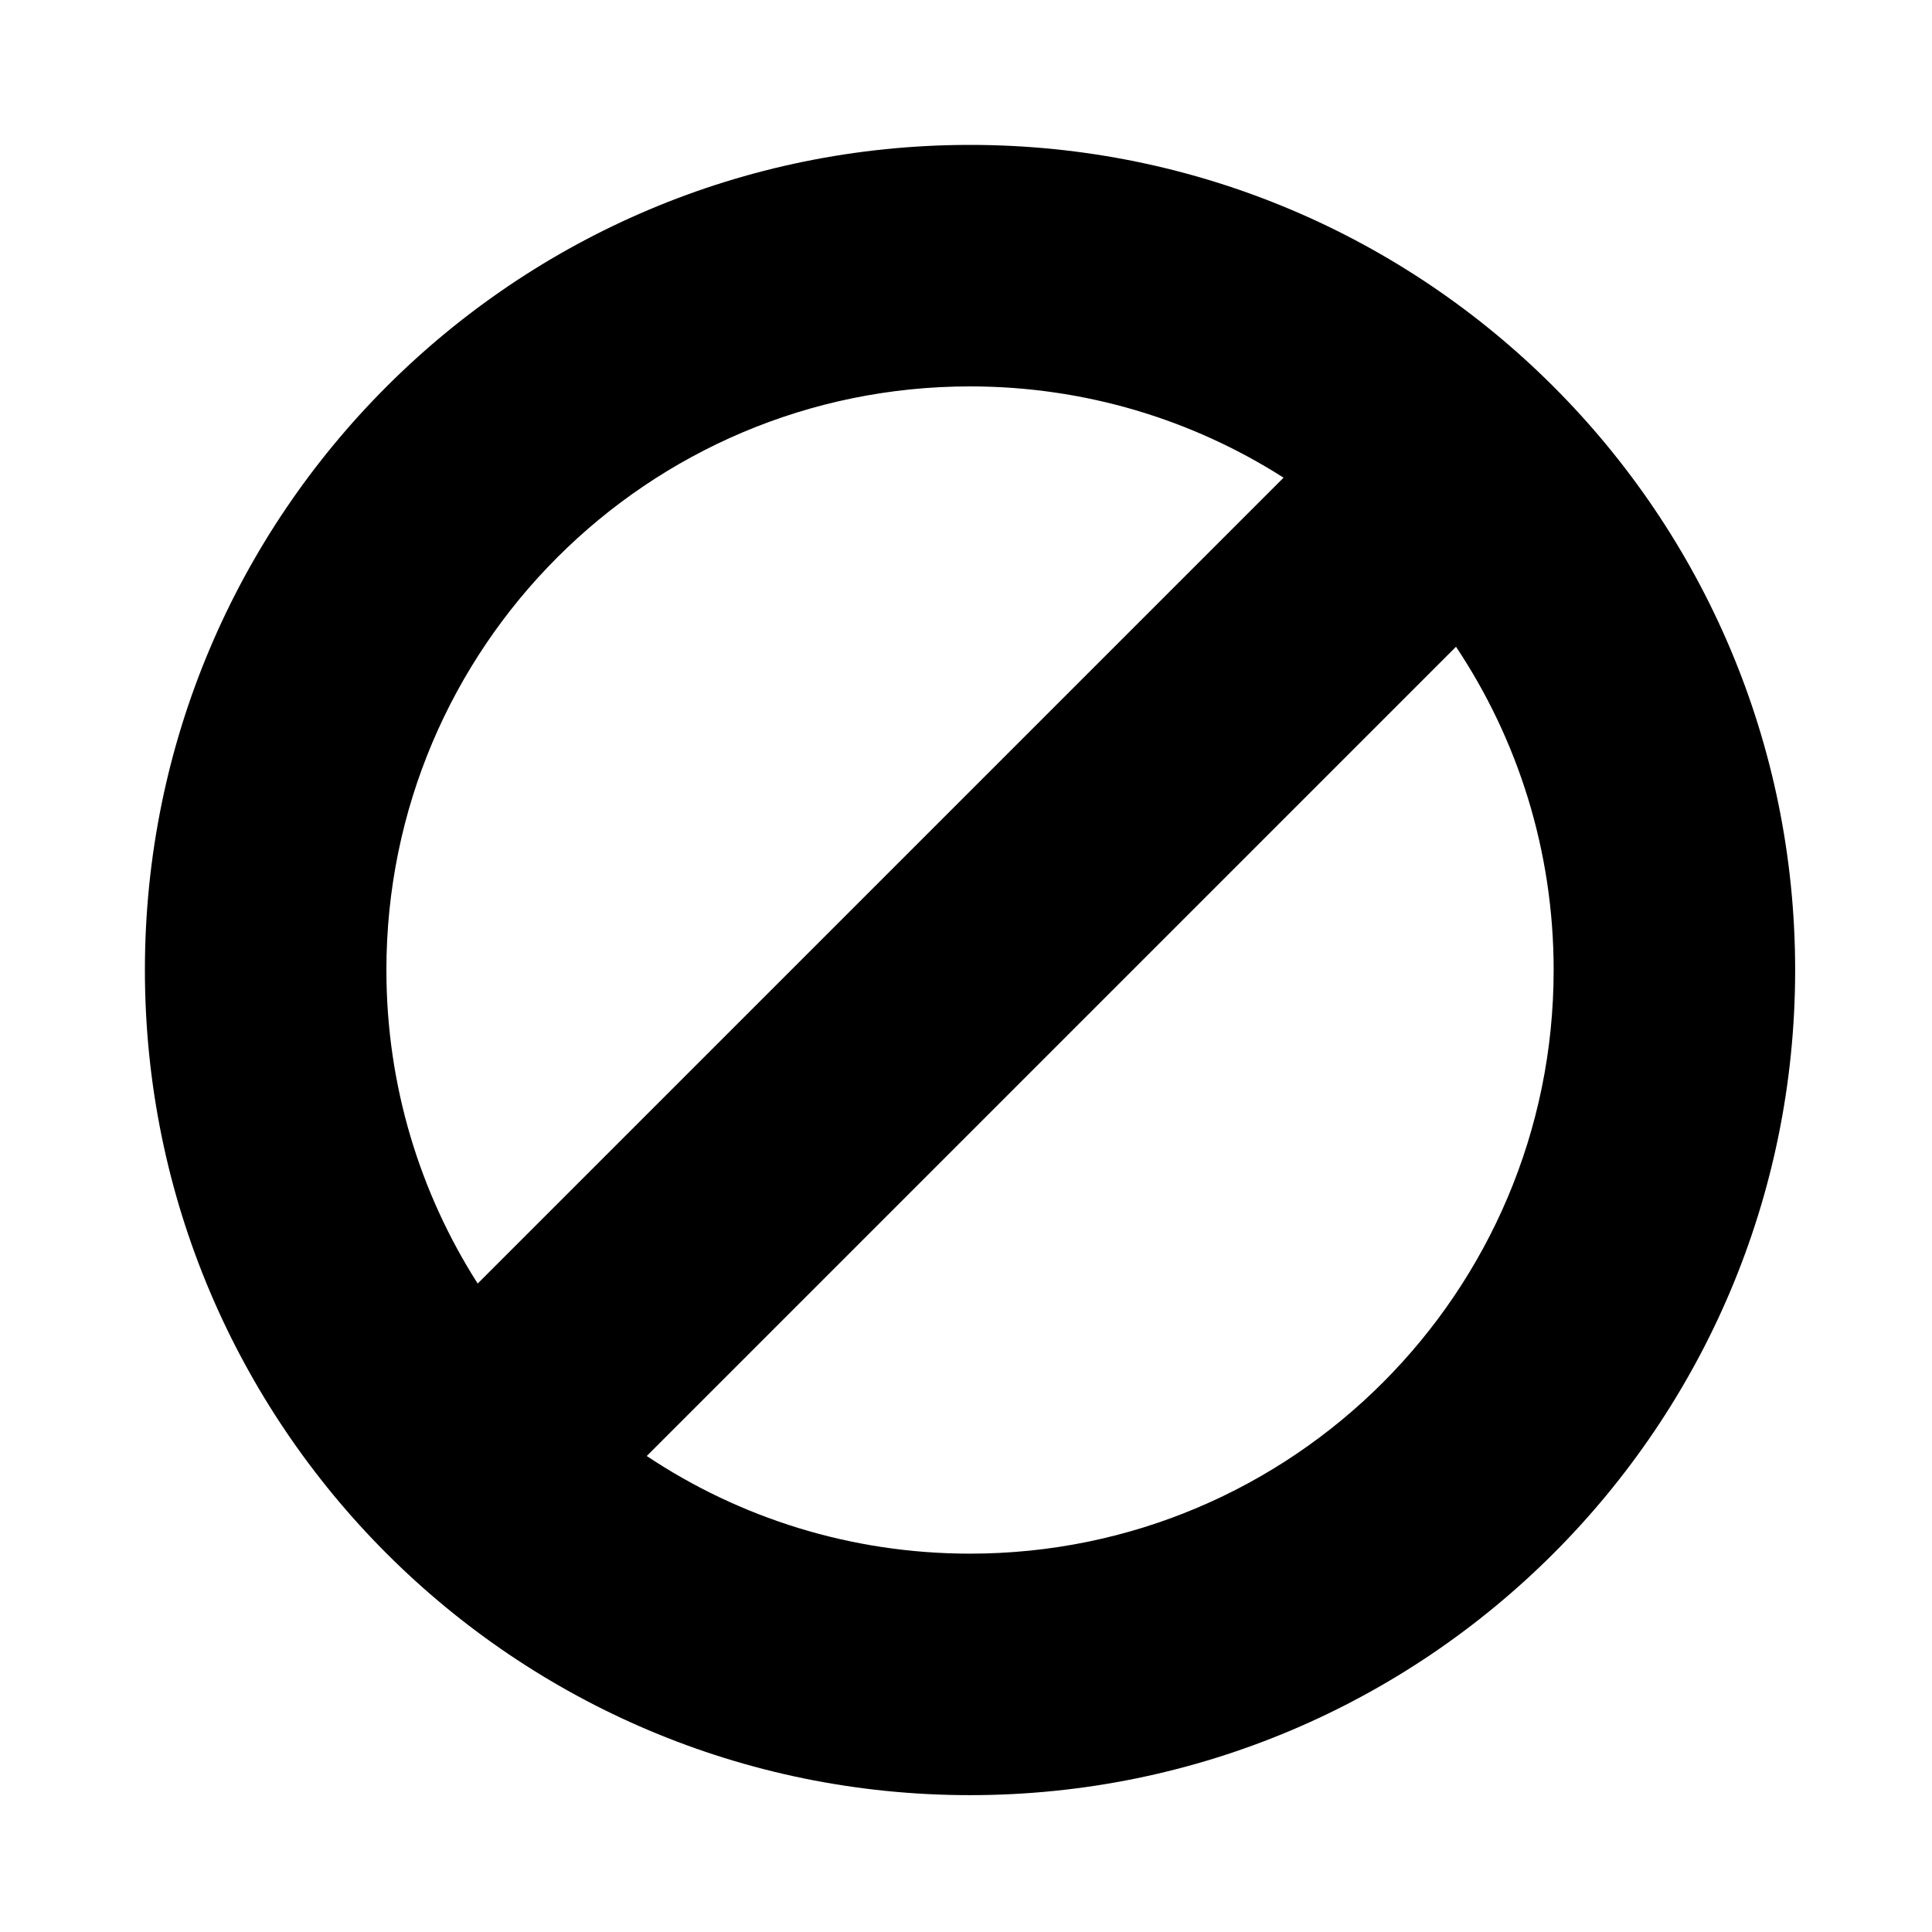
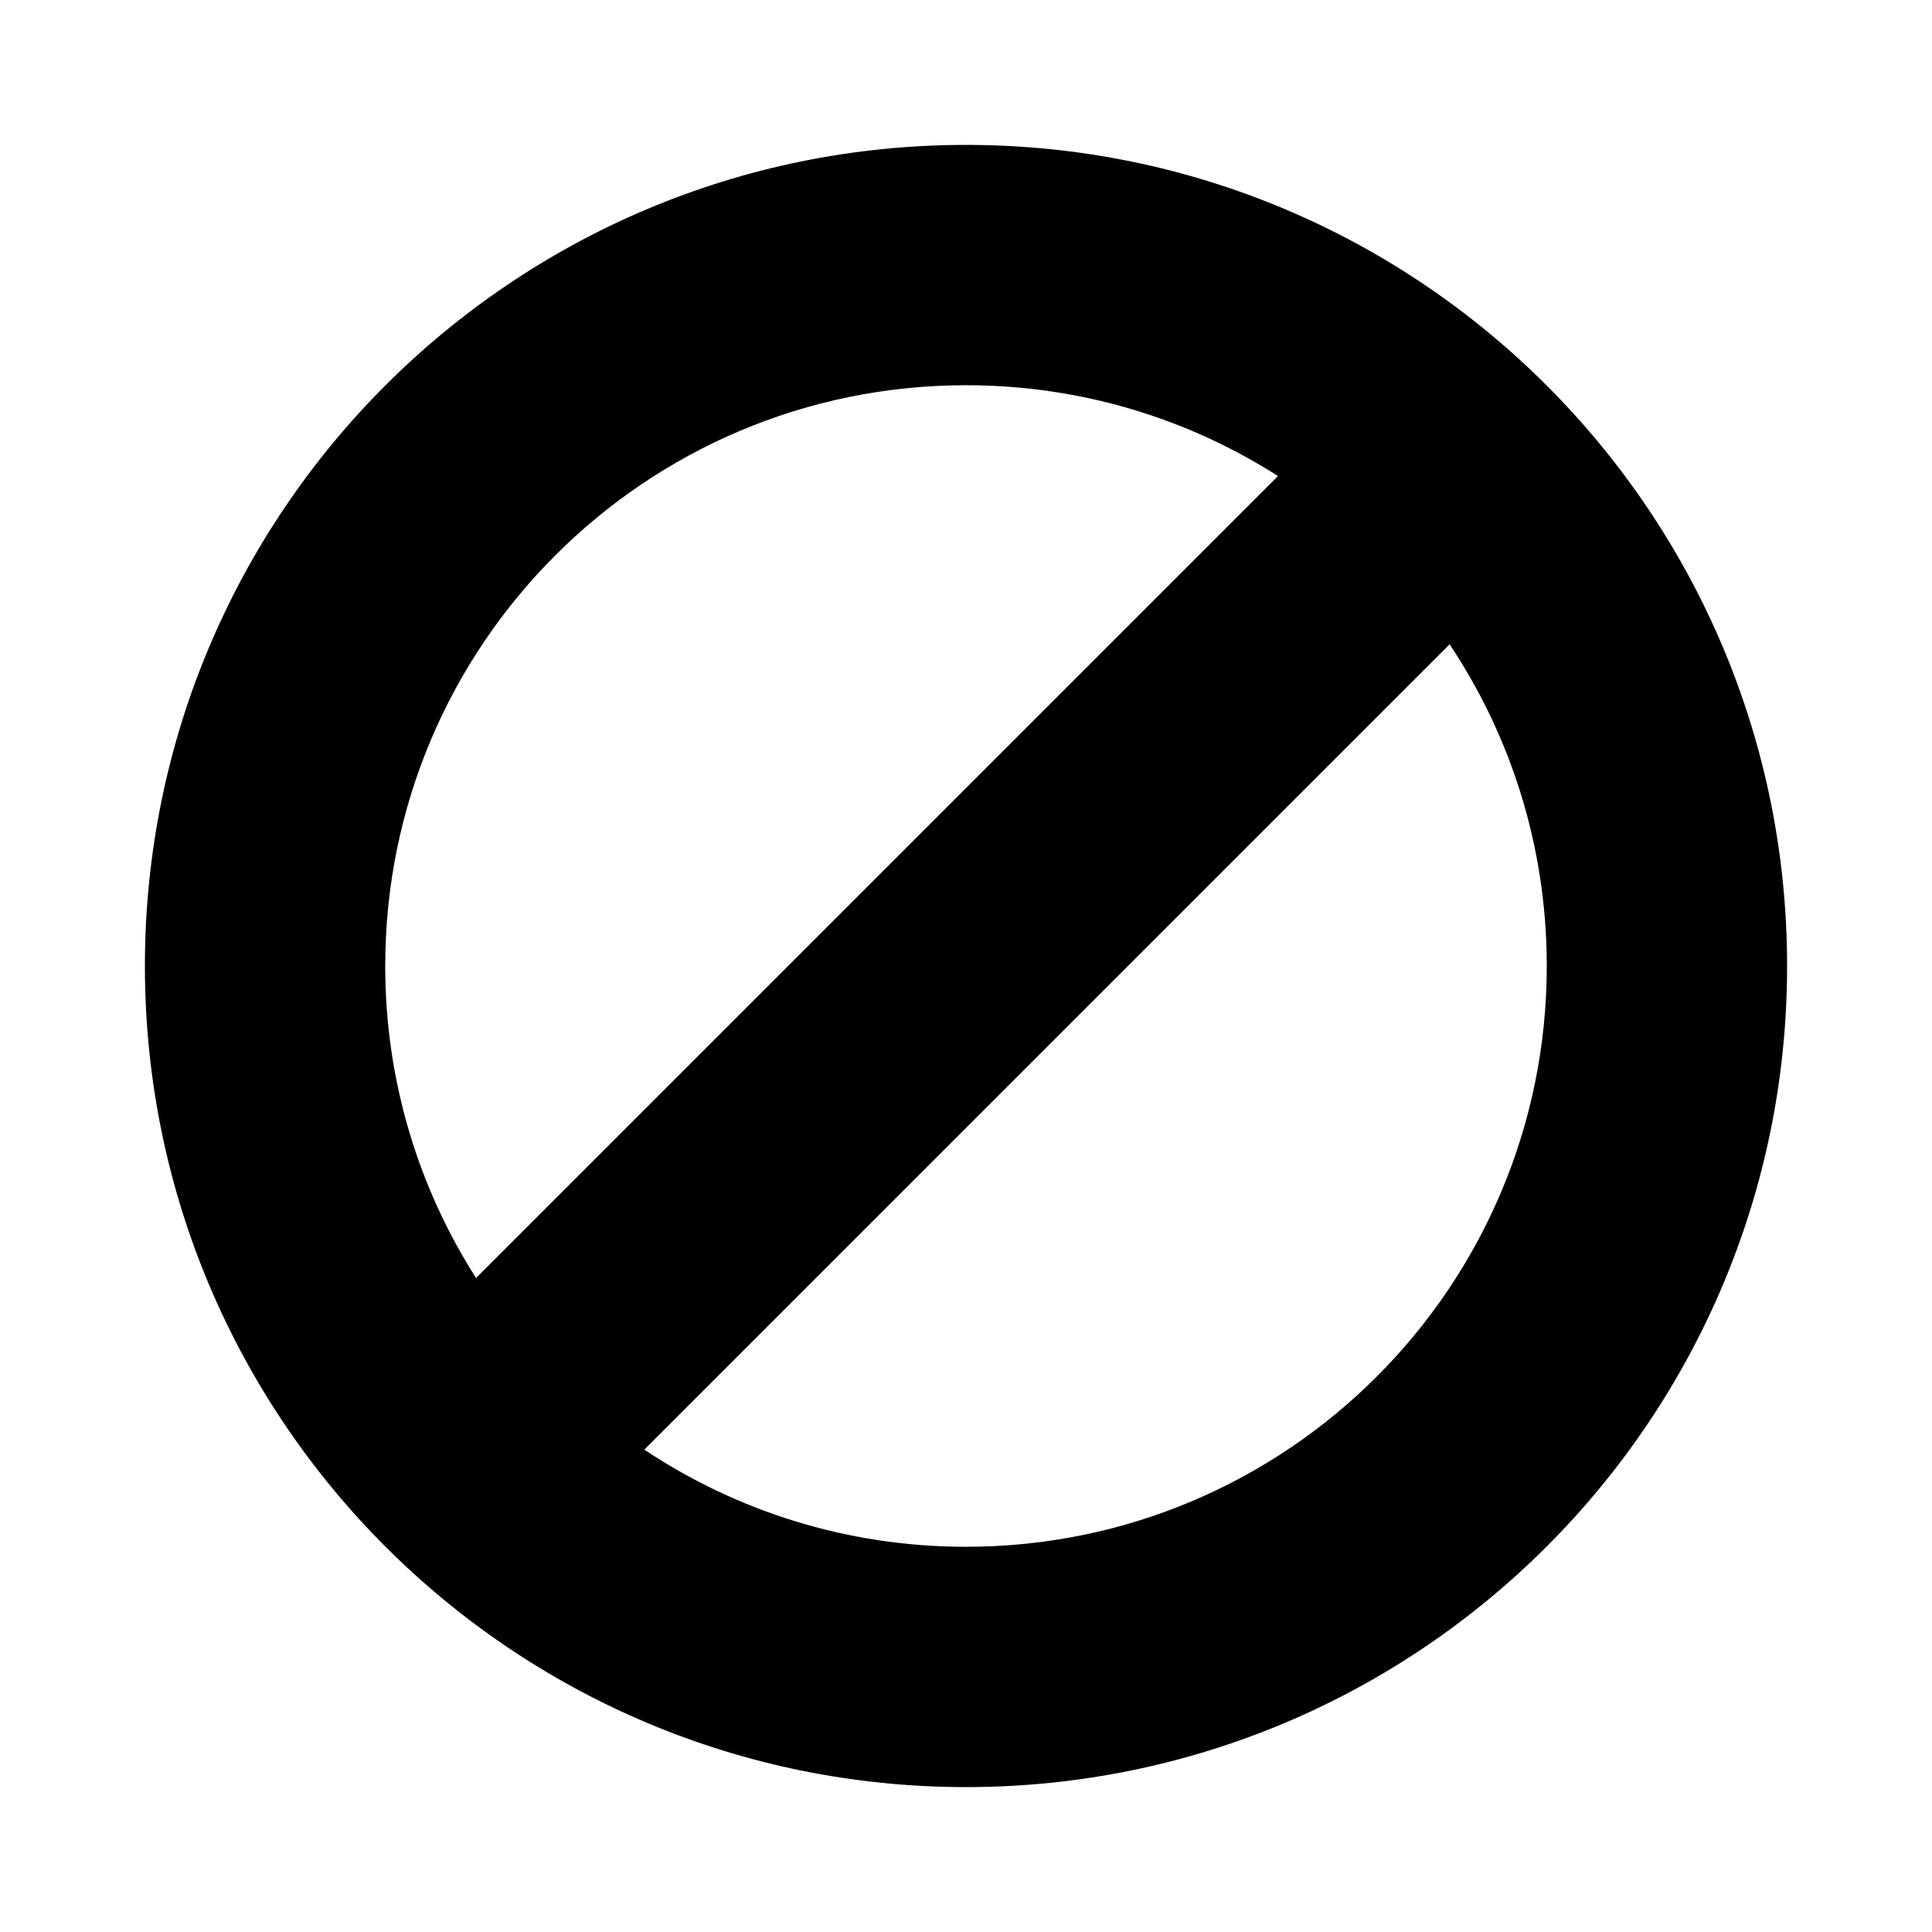
<svg xmlns="http://www.w3.org/2000/svg" width="240" height="240" viewBox="0 0 240 240">
-   <path d="M120.5 223C63.89 223 18 177.11 18 120.5S63.89 18 120.5 18 223 63.89 223 120.5 177.11 223 120.5 223zm-40.158-42.129C91.838 188.534 105.648 193 120.5 193c40.04 0 72.5-32.46 72.5-72.5 0-14.852-4.466-28.662-12.129-40.158l-100.53 100.53zm-21.003-21.423L159.448 59.339C148.198 52.16 134.835 48 120.5 48 80.46 48 48 80.46 48 120.5c0 14.335 4.16 27.698 11.34 38.948z" fill-rule="nonzero" />
+   <path d="M120 222c-56.333 0-102-45.667-102-102S63.667 18 120 18s102 45.667 102 102-45.667 102-102 102zm-39.962-41.923c11.44 7.625 25.182 12.07 39.962 12.07 39.845 0 72.146-32.302 72.146-72.147 0-14.78-4.444-28.522-12.07-39.962L80.039 180.077zm-20.9-21.32l99.62-99.62C147.563 51.994 134.265 47.854 120 47.854c-39.845 0-72.146 32.3-72.146 72.146 0 14.265 4.14 27.563 11.283 38.758z" fill-rule="nonzero" />
</svg>
